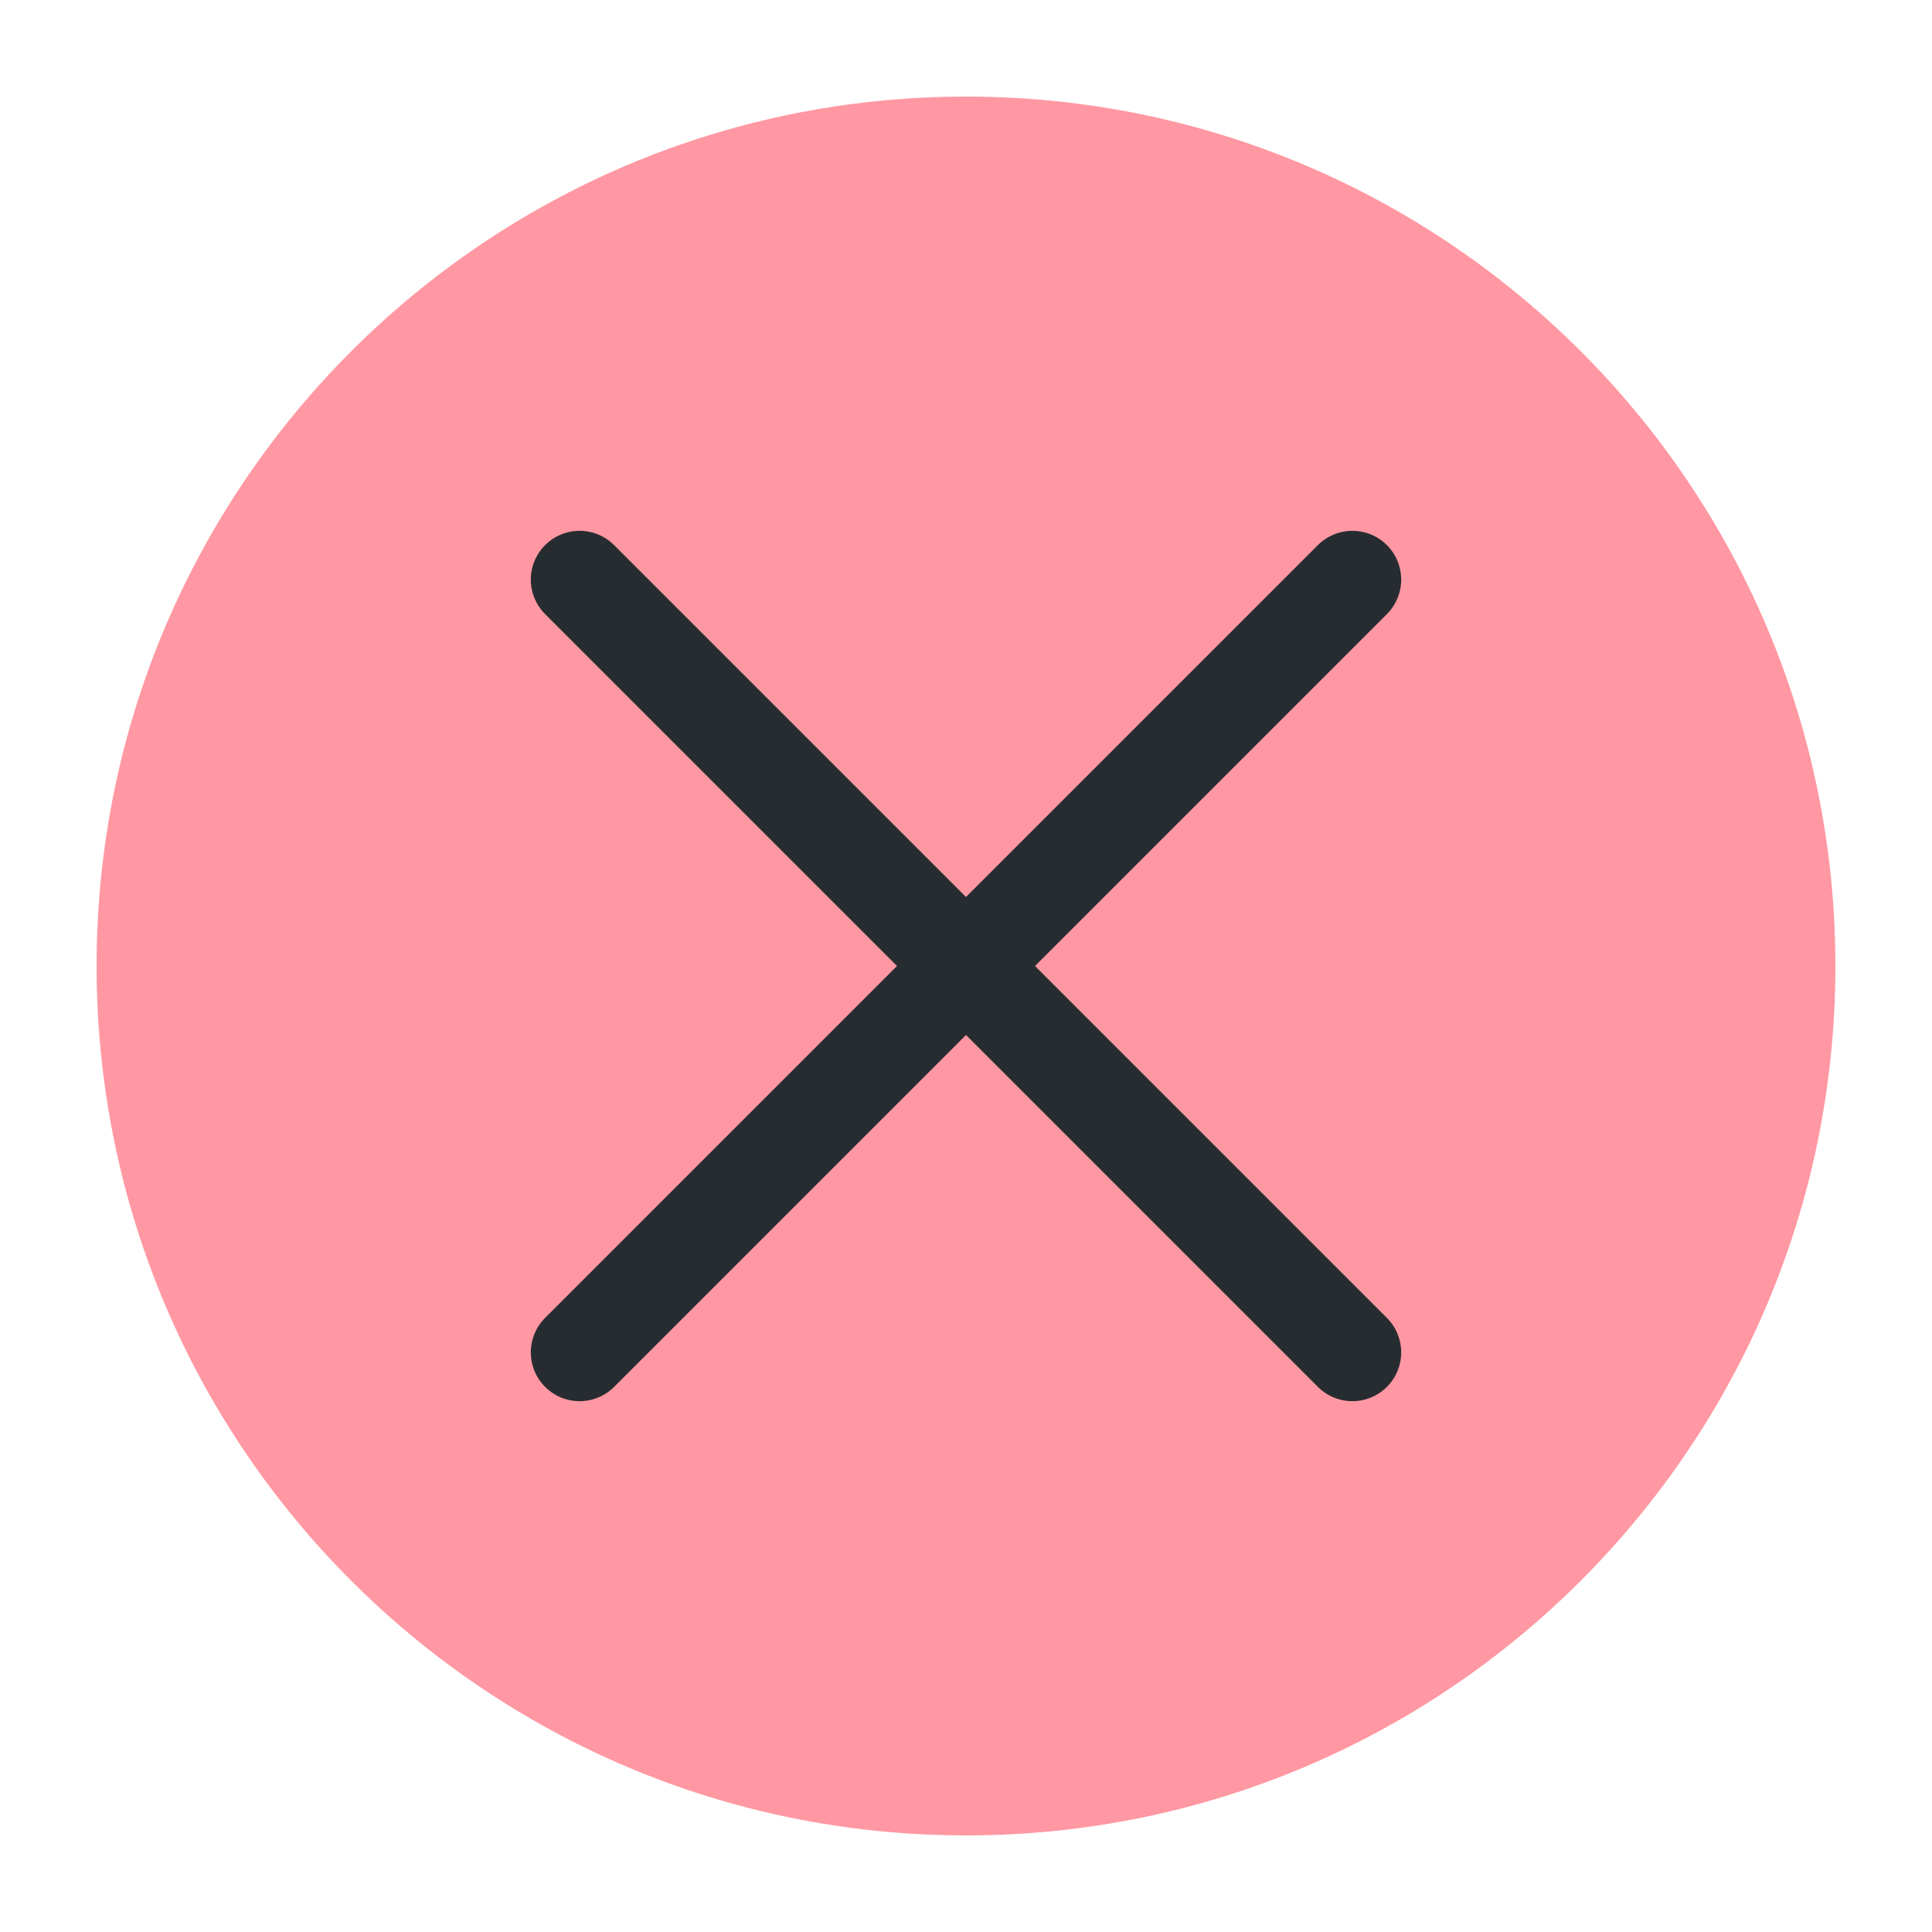
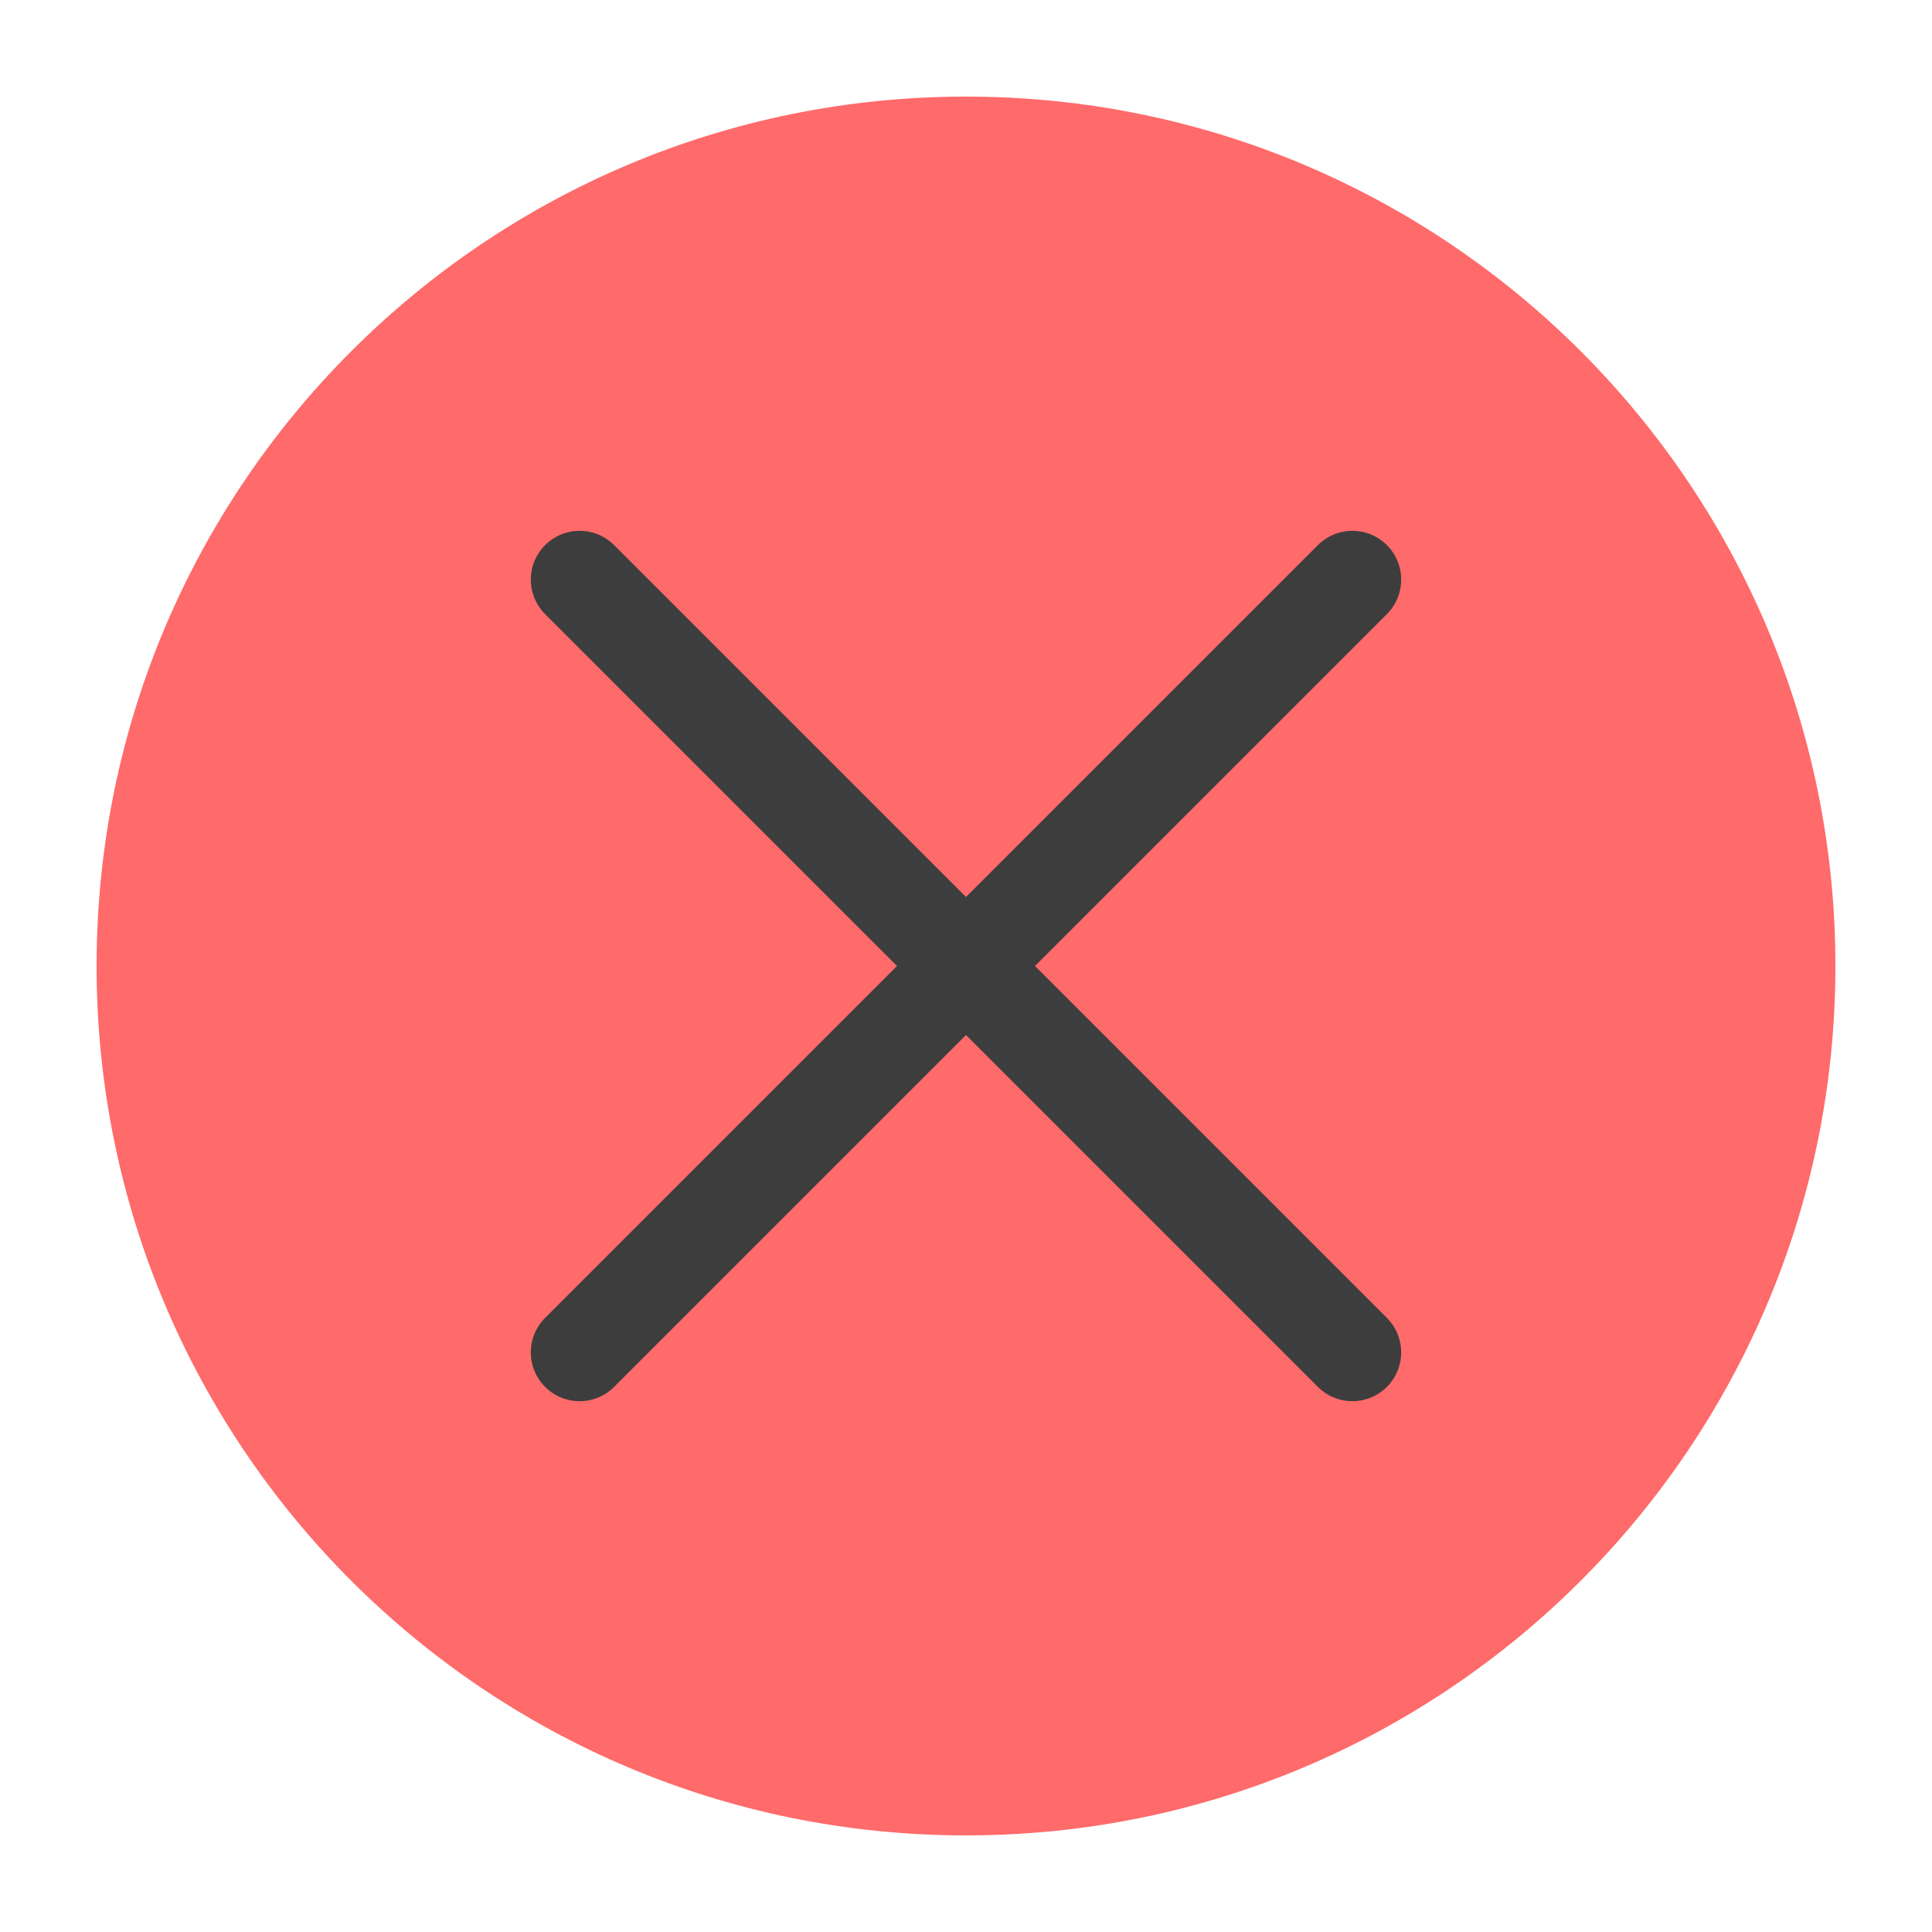
<svg xmlns="http://www.w3.org/2000/svg" viewBox="0 0 50 50" version="1.2" baseProfile="tiny">
  <defs>
</defs>
  <g fill="none" stroke="black" stroke-width="1" fill-rule="evenodd" stroke-linecap="square" stroke-linejoin="bevel">
-     <g fill="#ff98a2" fill-opacity="1" stroke="none" transform="matrix(2.5,0,0,2.5,2.5,2.5)" font-family="Noto Sans" font-size="10" font-weight="400" font-style="normal">
+     <g fill="#ff6a6a" fill-opacity="1" stroke="none" transform="matrix(2.5,0,0,2.5,2.5,2.5)" font-family="Noto Sans" font-size="10" font-weight="400" font-style="normal">
      <circle cx="9" cy="9" r="9" />
    </g>
-     <g fill="none" stroke="#272c31" stroke-opacity="1" stroke-width="1.01" stroke-linecap="round" stroke-linejoin="miter" stroke-miterlimit="2" transform="matrix(2.5,0,0,2.5,2.5,2.5)" font-family="Noto Sans" font-size="10" font-weight="400" font-style="normal">
+     <g fill="none" stroke="#3d3d3e" stroke-opacity="1" stroke-width="1.01" stroke-linecap="round" stroke-linejoin="miter" stroke-miterlimit="2" transform="matrix(2.5,0,0,2.5,2.5,2.5)" font-family="Noto Sans" font-size="10" font-weight="400" font-style="normal">
      <polyline fill="none" vector-effect="none" points="5,5 13,13 " />
      <polyline fill="none" vector-effect="none" points="13,5 5,13 " />
    </g>
    <g fill="none" stroke="#000000" stroke-opacity="1" stroke-width="1" stroke-linecap="square" stroke-linejoin="bevel" transform="matrix(1,0,0,1,0,0)" font-family="Noto Sans" font-size="10" font-weight="400" font-style="normal">
</g>
  </g>
</svg>
